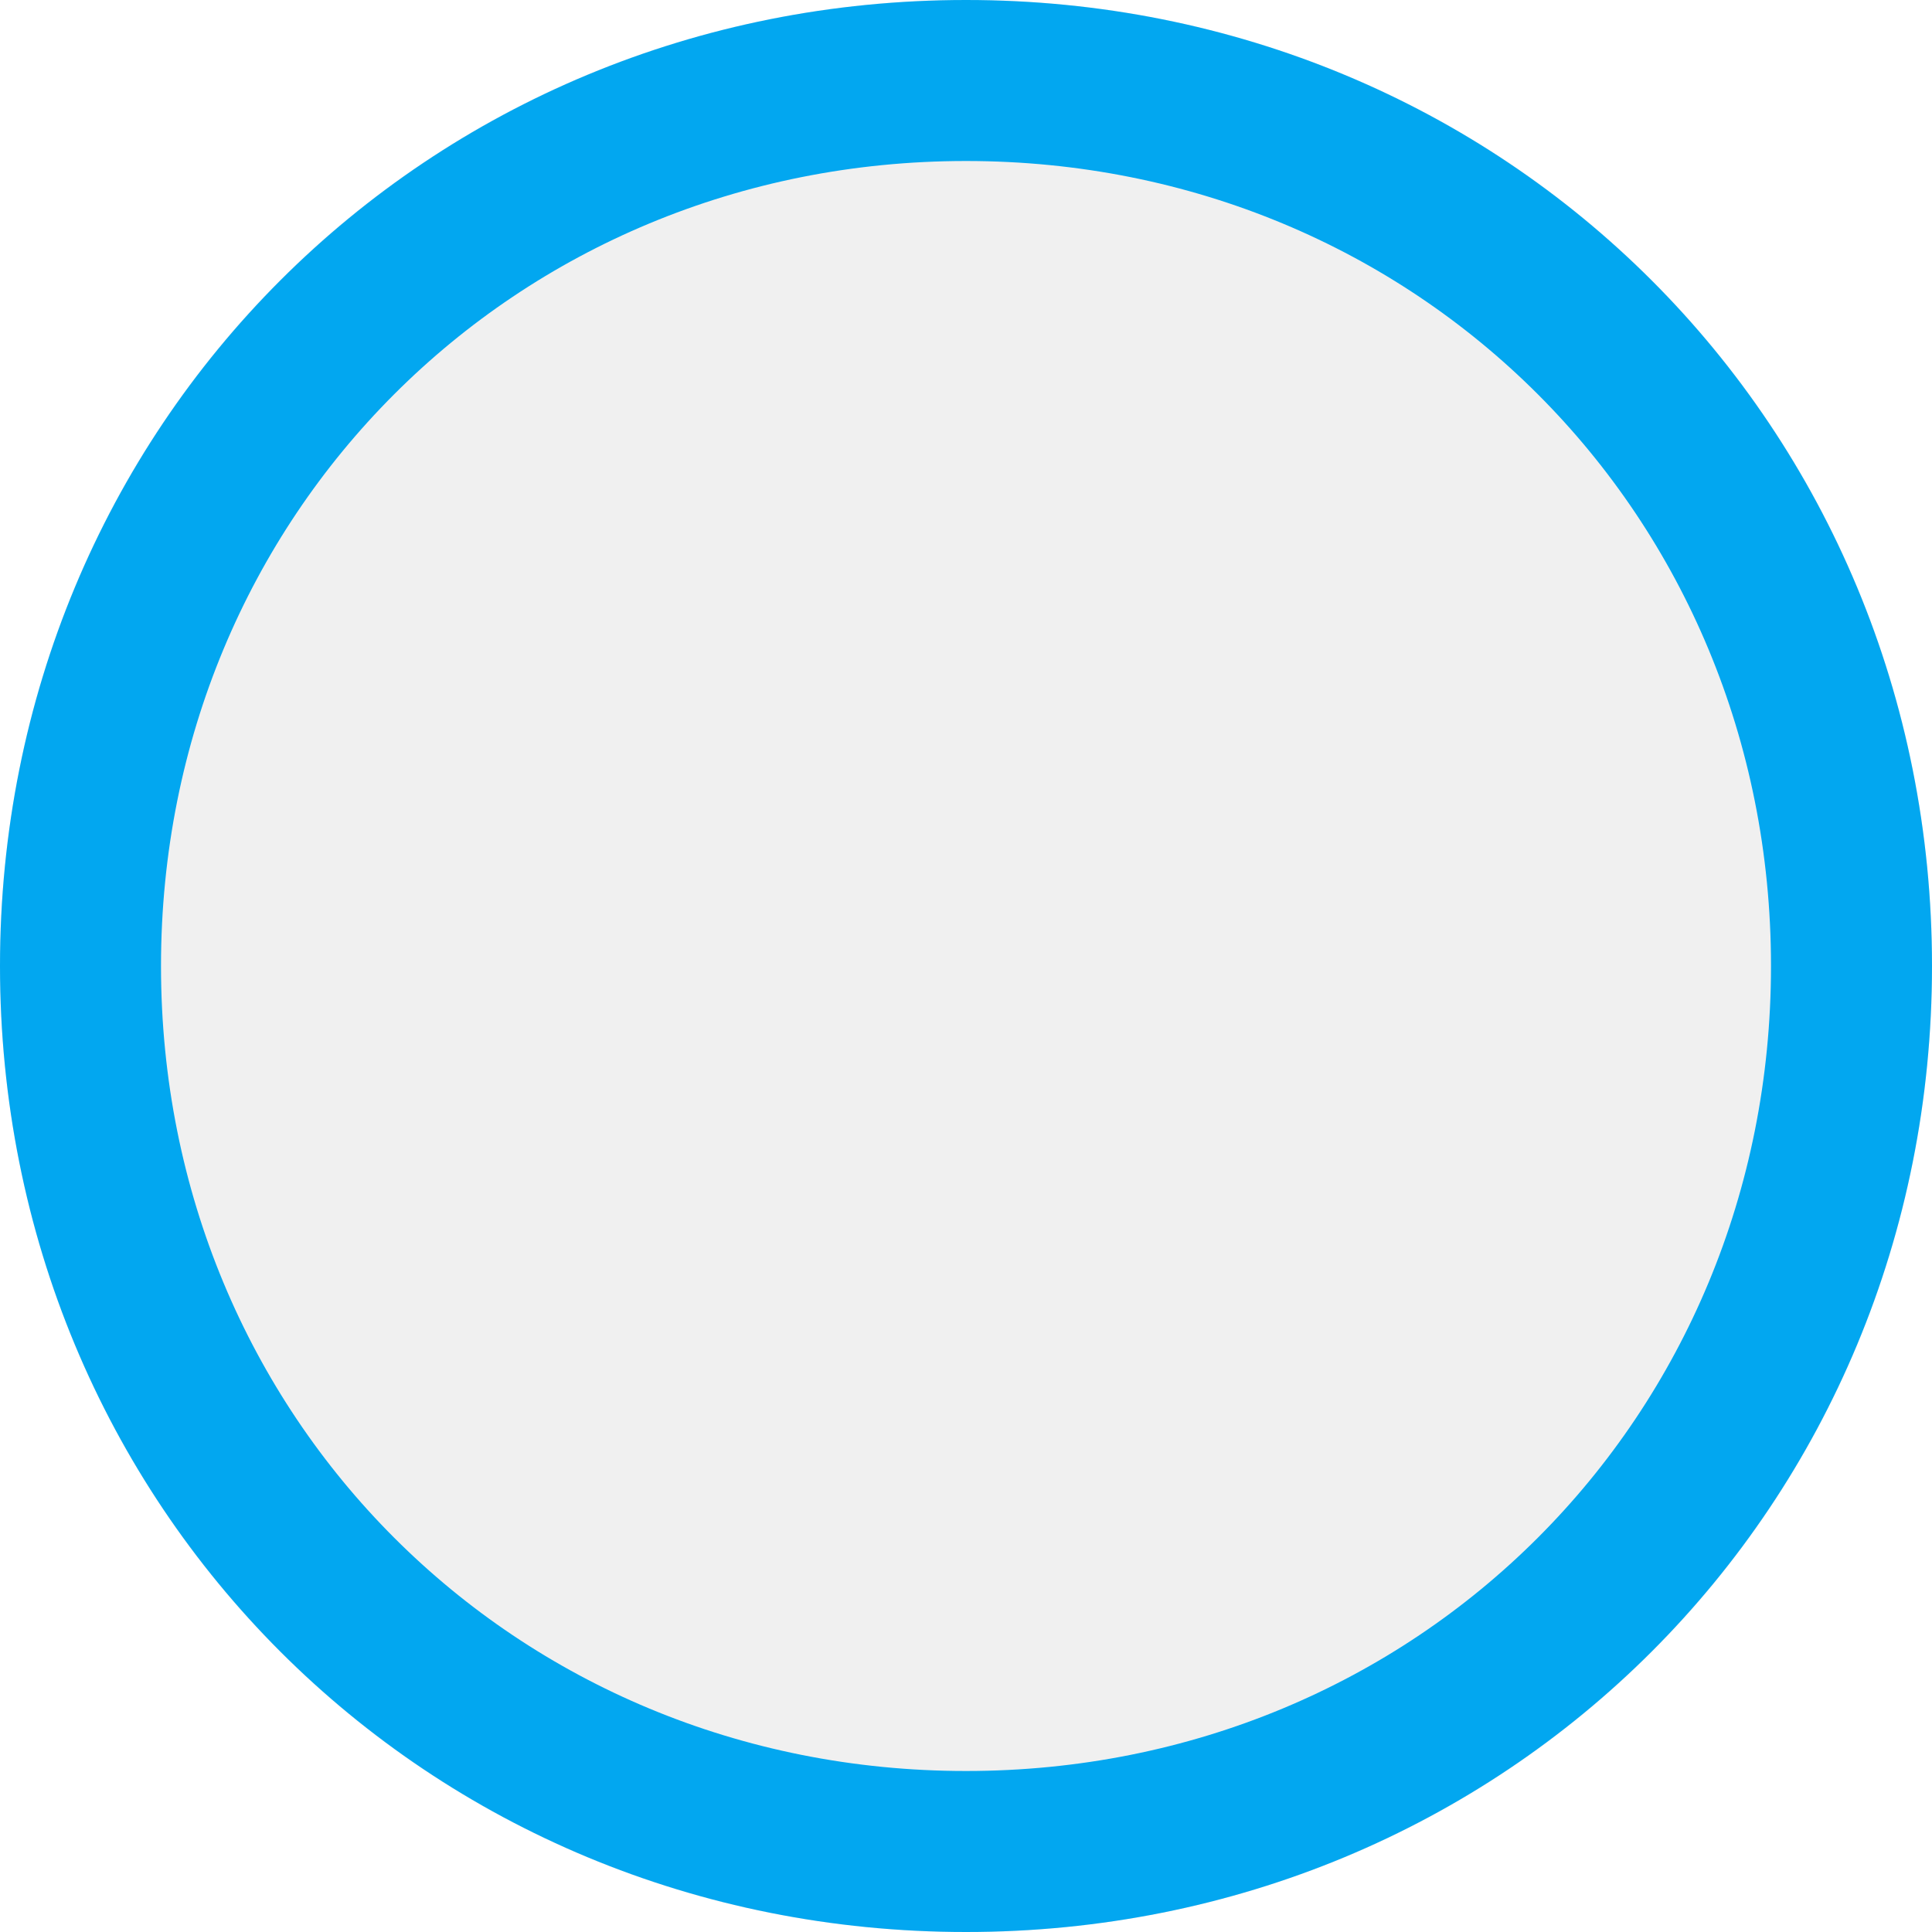
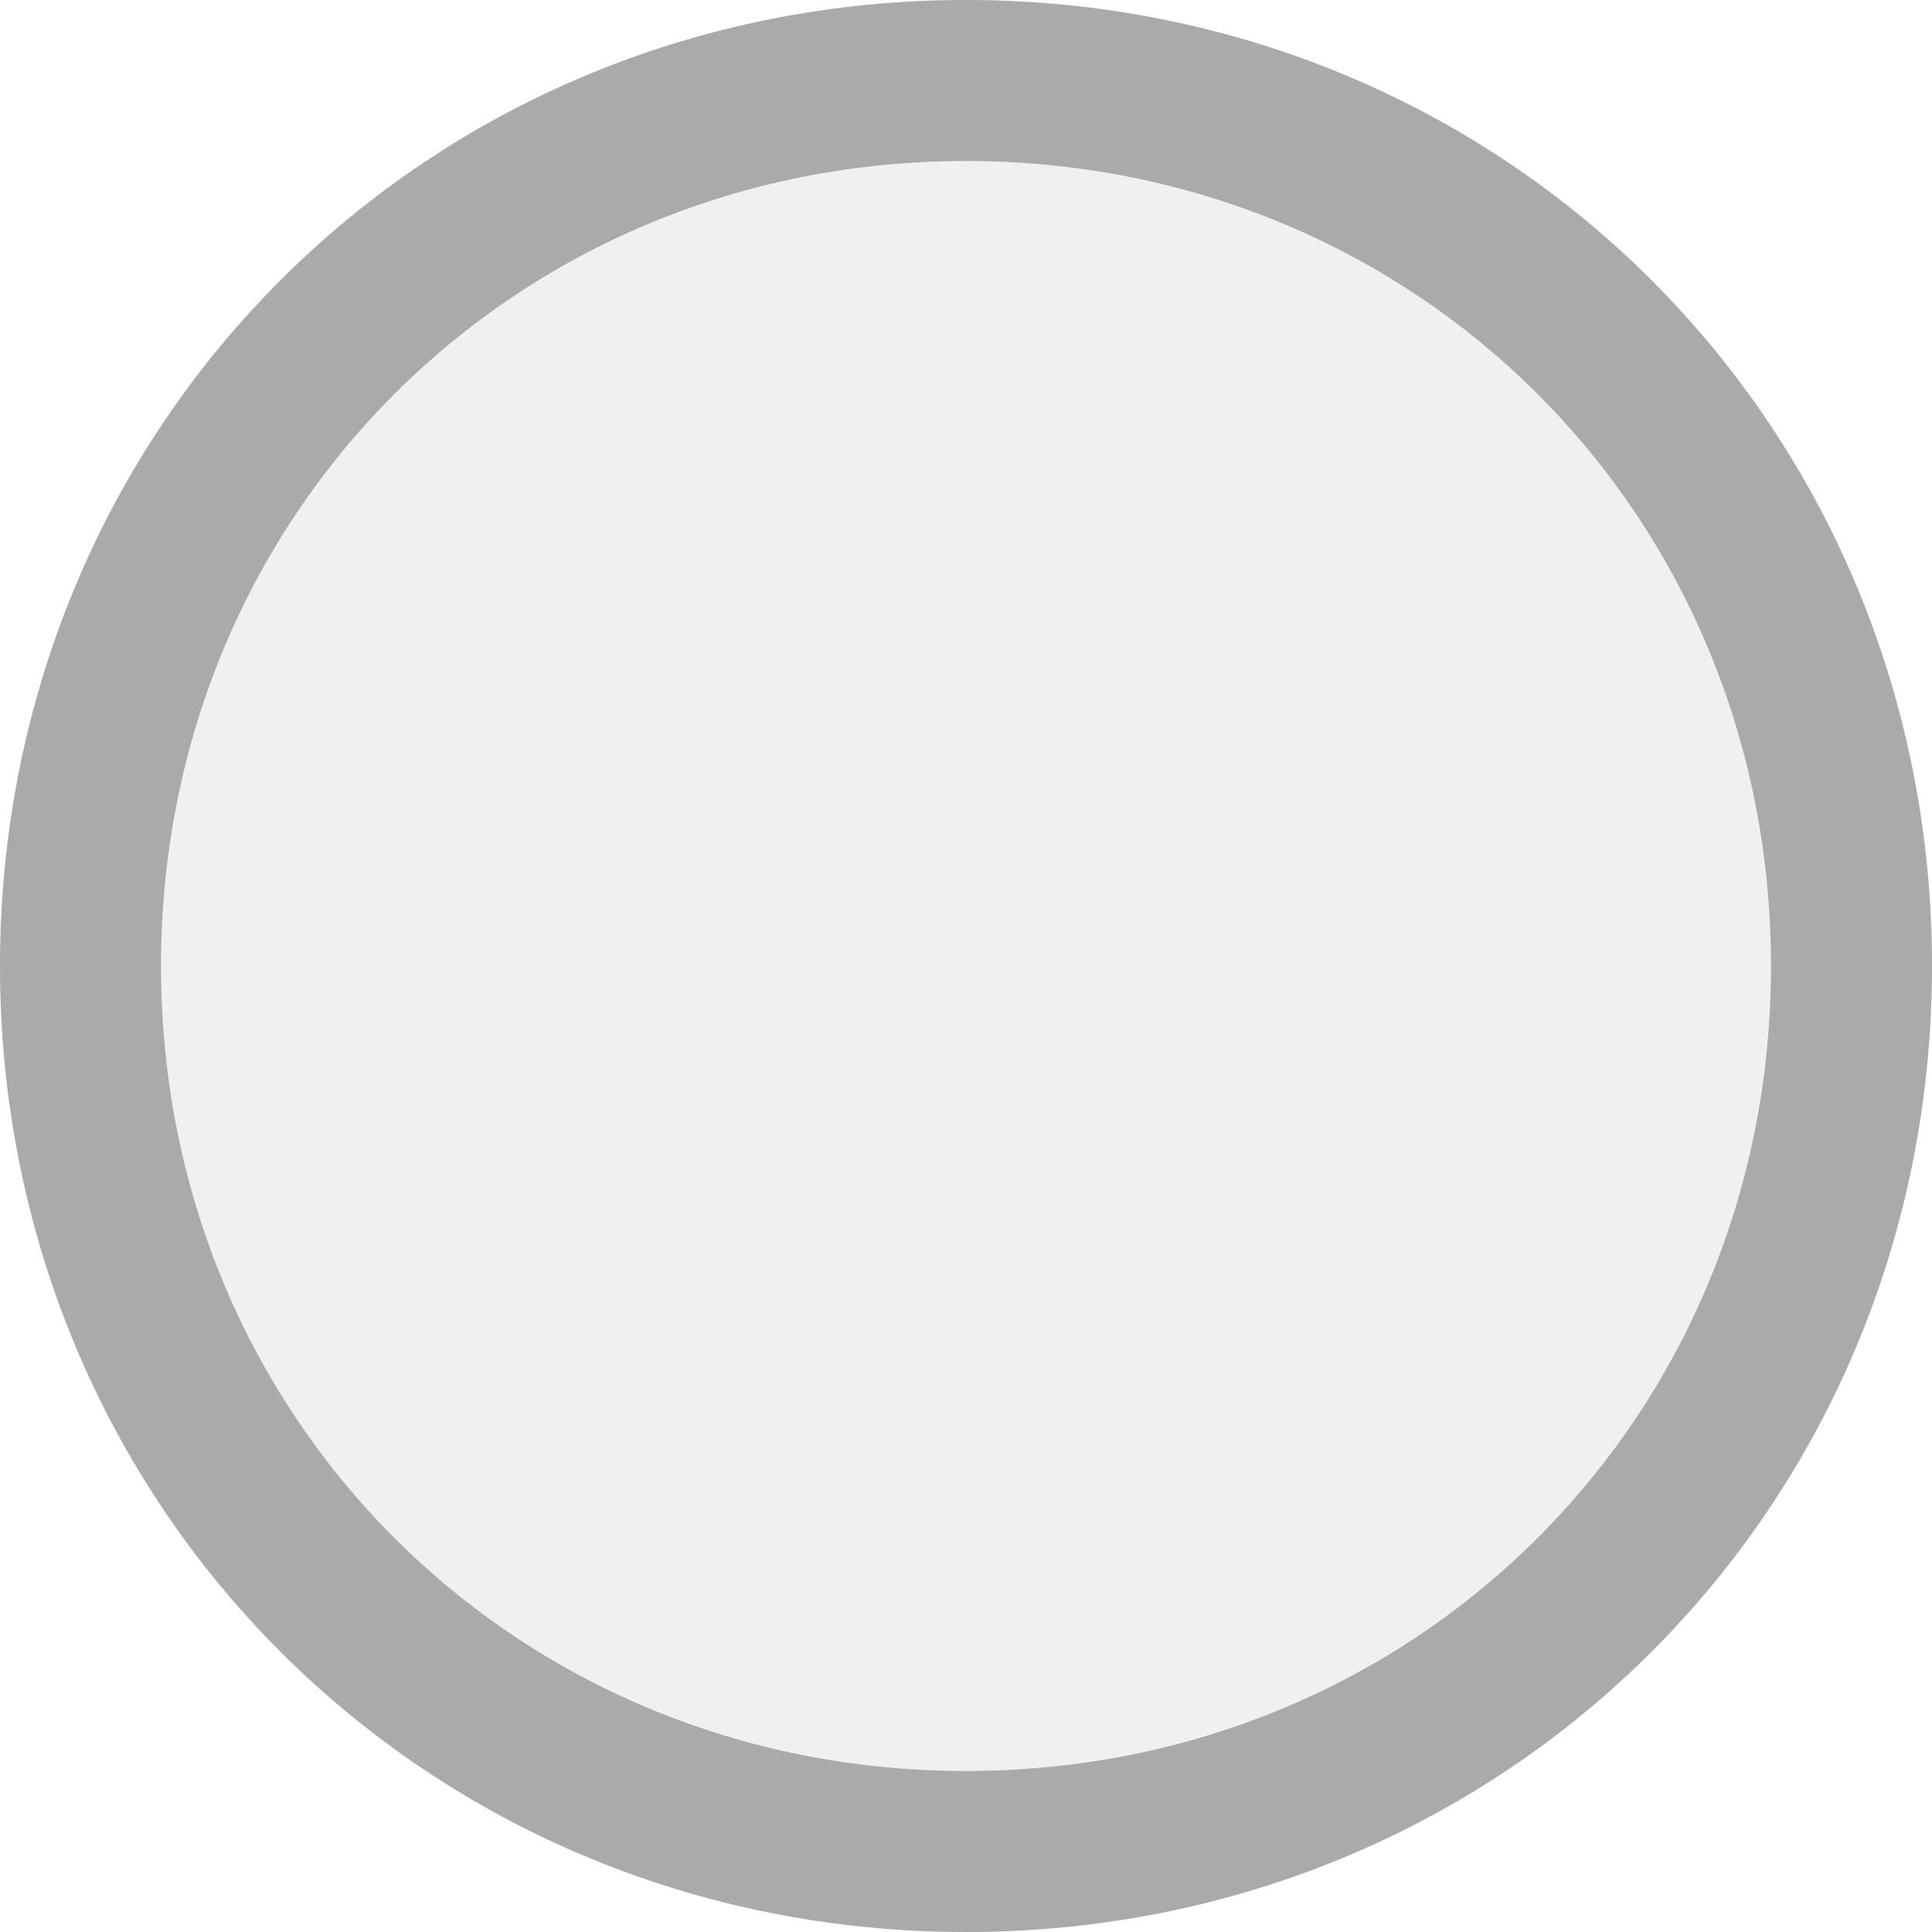
- <svg xmlns="http://www.w3.org/2000/svg" version="1.1" width="12px" height="12px" viewBox="503 6961  12 12">
-   <path d="M 509 6961  C 512.36 6961  515 6963.64  515 6967  C 515 6970.36  512.36 6973  509 6973  C 505.64 6973  503 6970.36  503 6967  C 503 6963.64  505.64 6961  509 6961  Z " fill-rule="nonzero" fill="#f0f0f0" stroke="none" />
-   <path d="M 509 6961.5  C 512.08 6961.5  514.5 6963.92  514.5 6967  C 514.5 6970.08  512.08 6972.5  509 6972.5  C 505.92 6972.5  503.5 6970.08  503.5 6967  C 503.5 6963.92  505.92 6961.5  509 6961.5  Z " stroke-width="1" stroke="#02a7f0" fill="none" />
+ <svg xmlns="http://www.w3.org/2000/svg" version="1.1" width="12px" height="12px" viewBox="503 6995  12 12">
+   <path d="M 509 6995  C 512.36 6995  515 6997.64  515 7001  C 515 7004.36  512.36 7007  509 7007  C 505.64 7007  503 7004.36  503 7001  C 503 6997.64  505.64 6995  509 6995  Z " fill-rule="nonzero" fill="#f0f0f0" stroke="none" />
+   <path d="M 509 6995.5  C 512.08 6995.5  514.5 6997.92  514.5 7001  C 514.5 7004.08  512.08 7006.5  509 7006.5  C 505.92 7006.5  503.5 7004.08  503.5 7001  C 503.5 6997.92  505.92 6995.5  509 6995.5  Z " stroke-width="1" stroke="#aaaaaa" fill="none" />
</svg>
